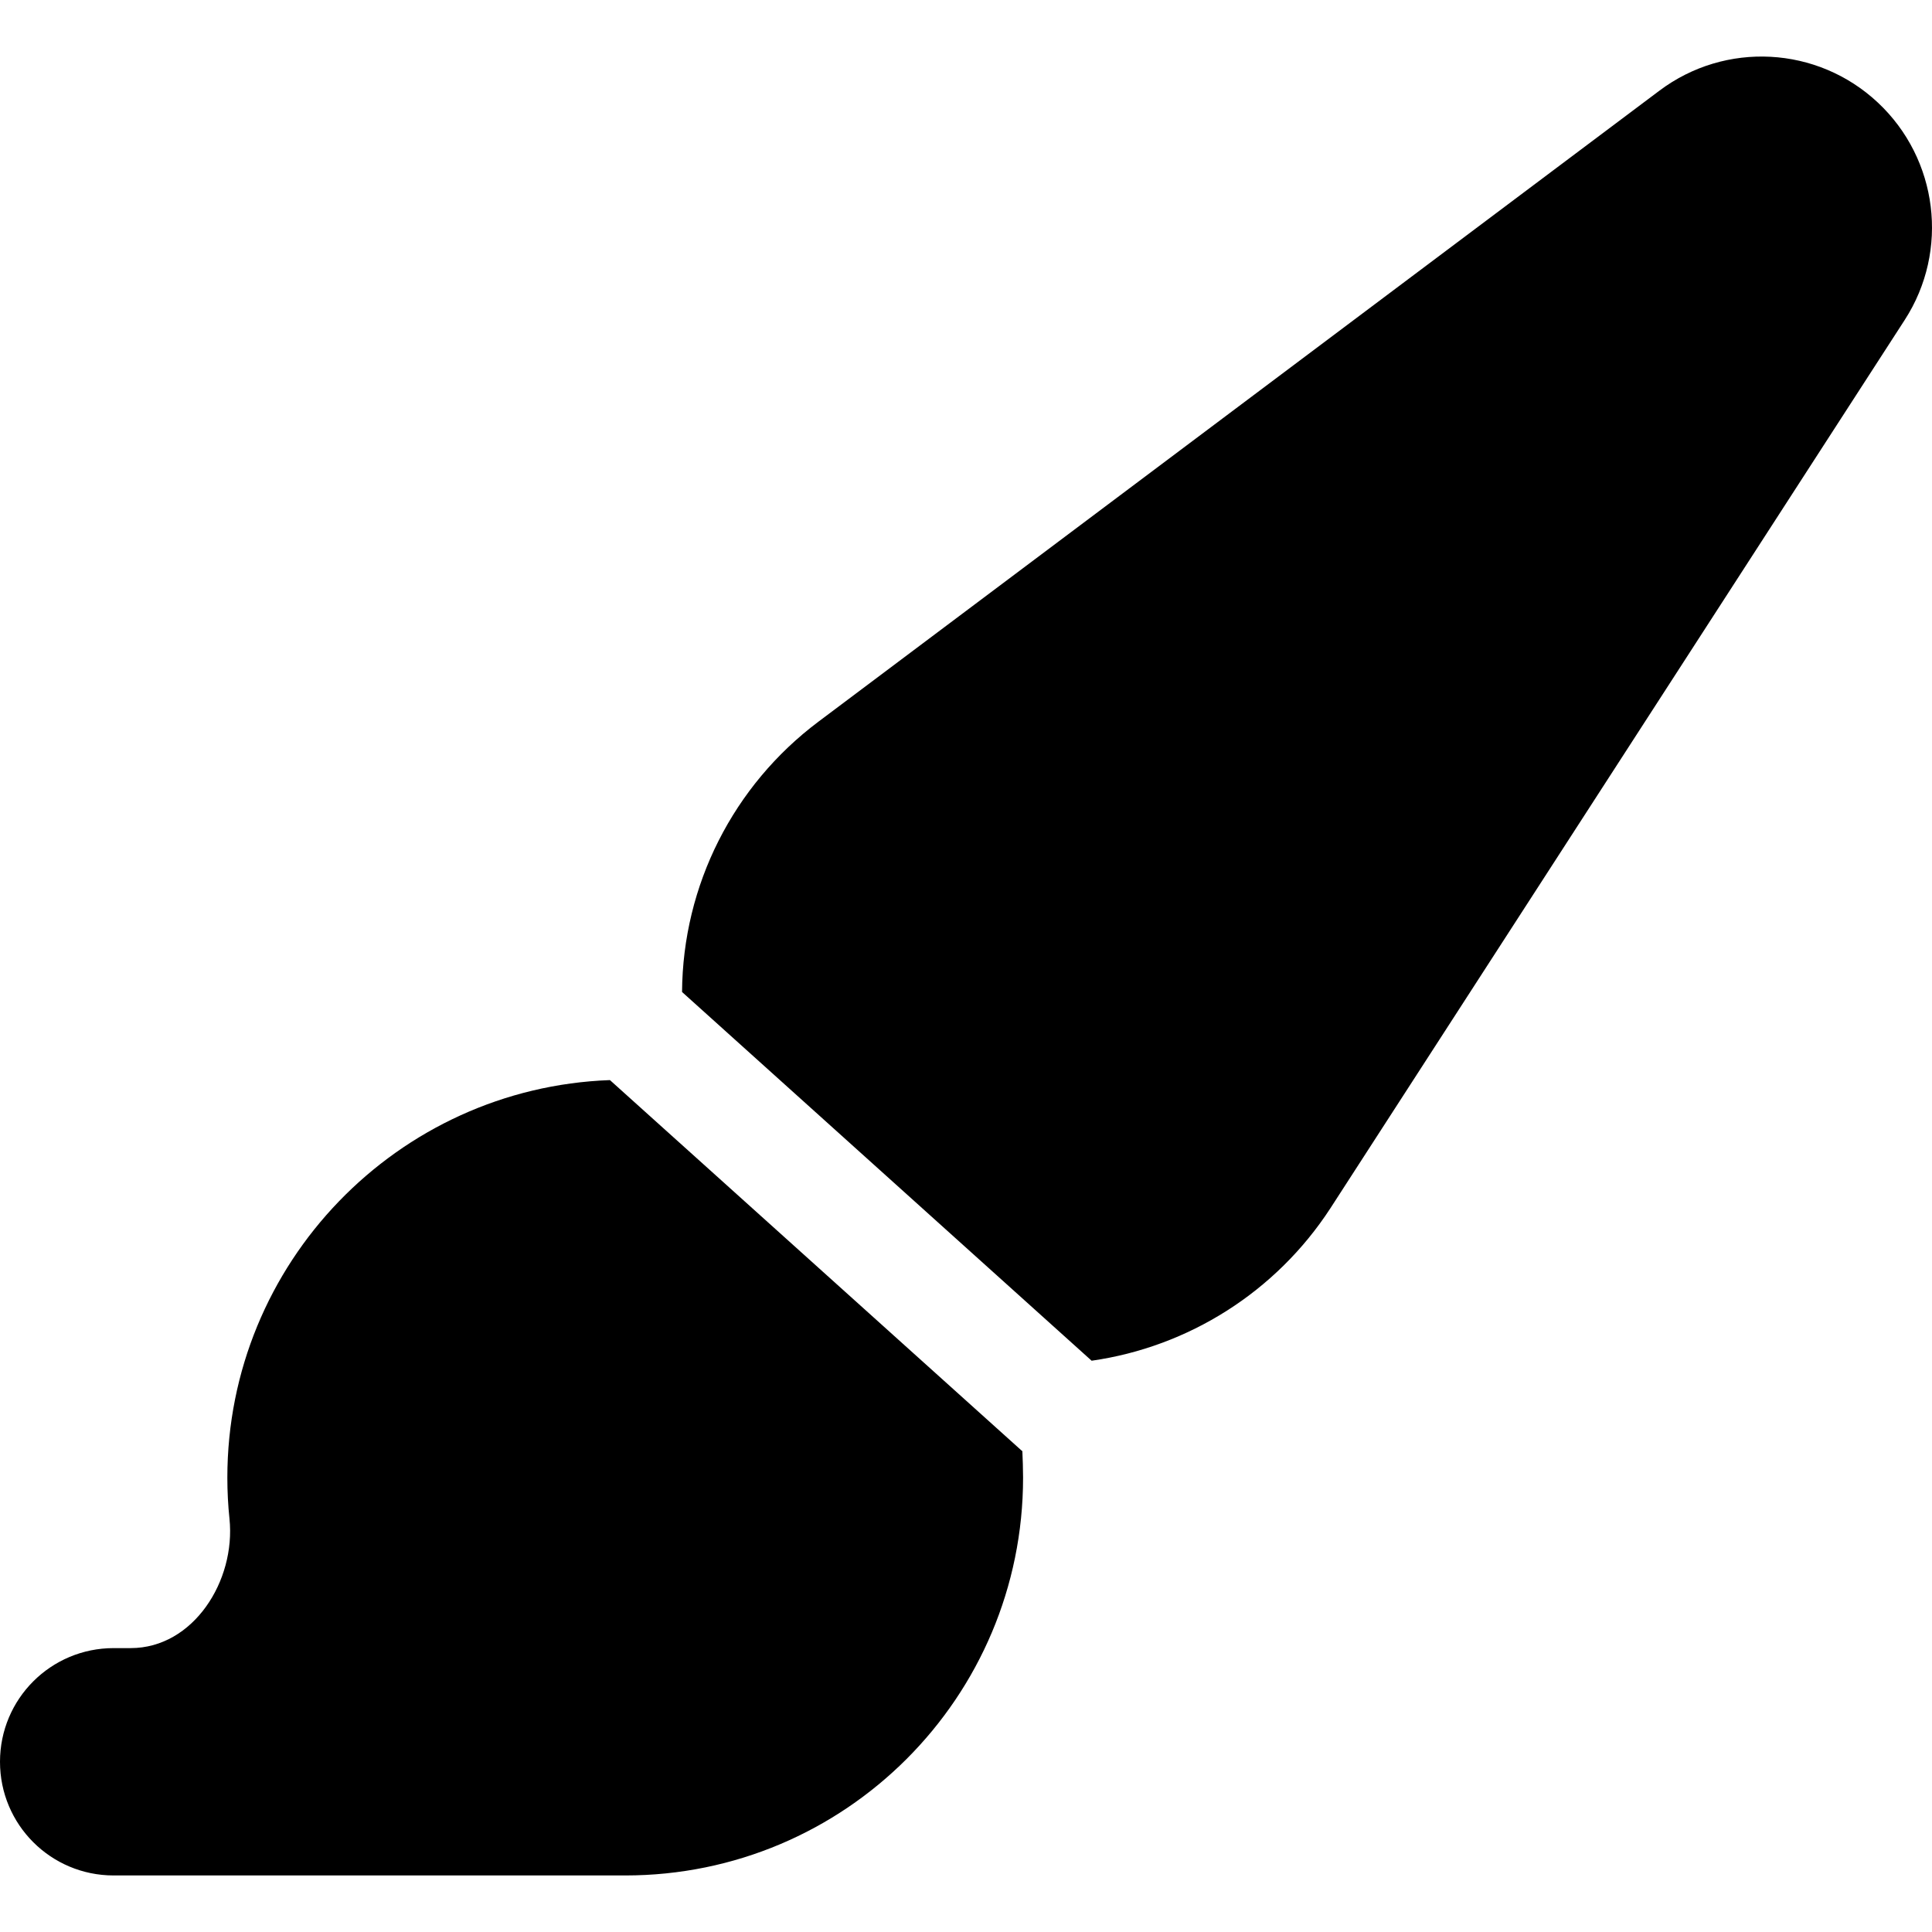
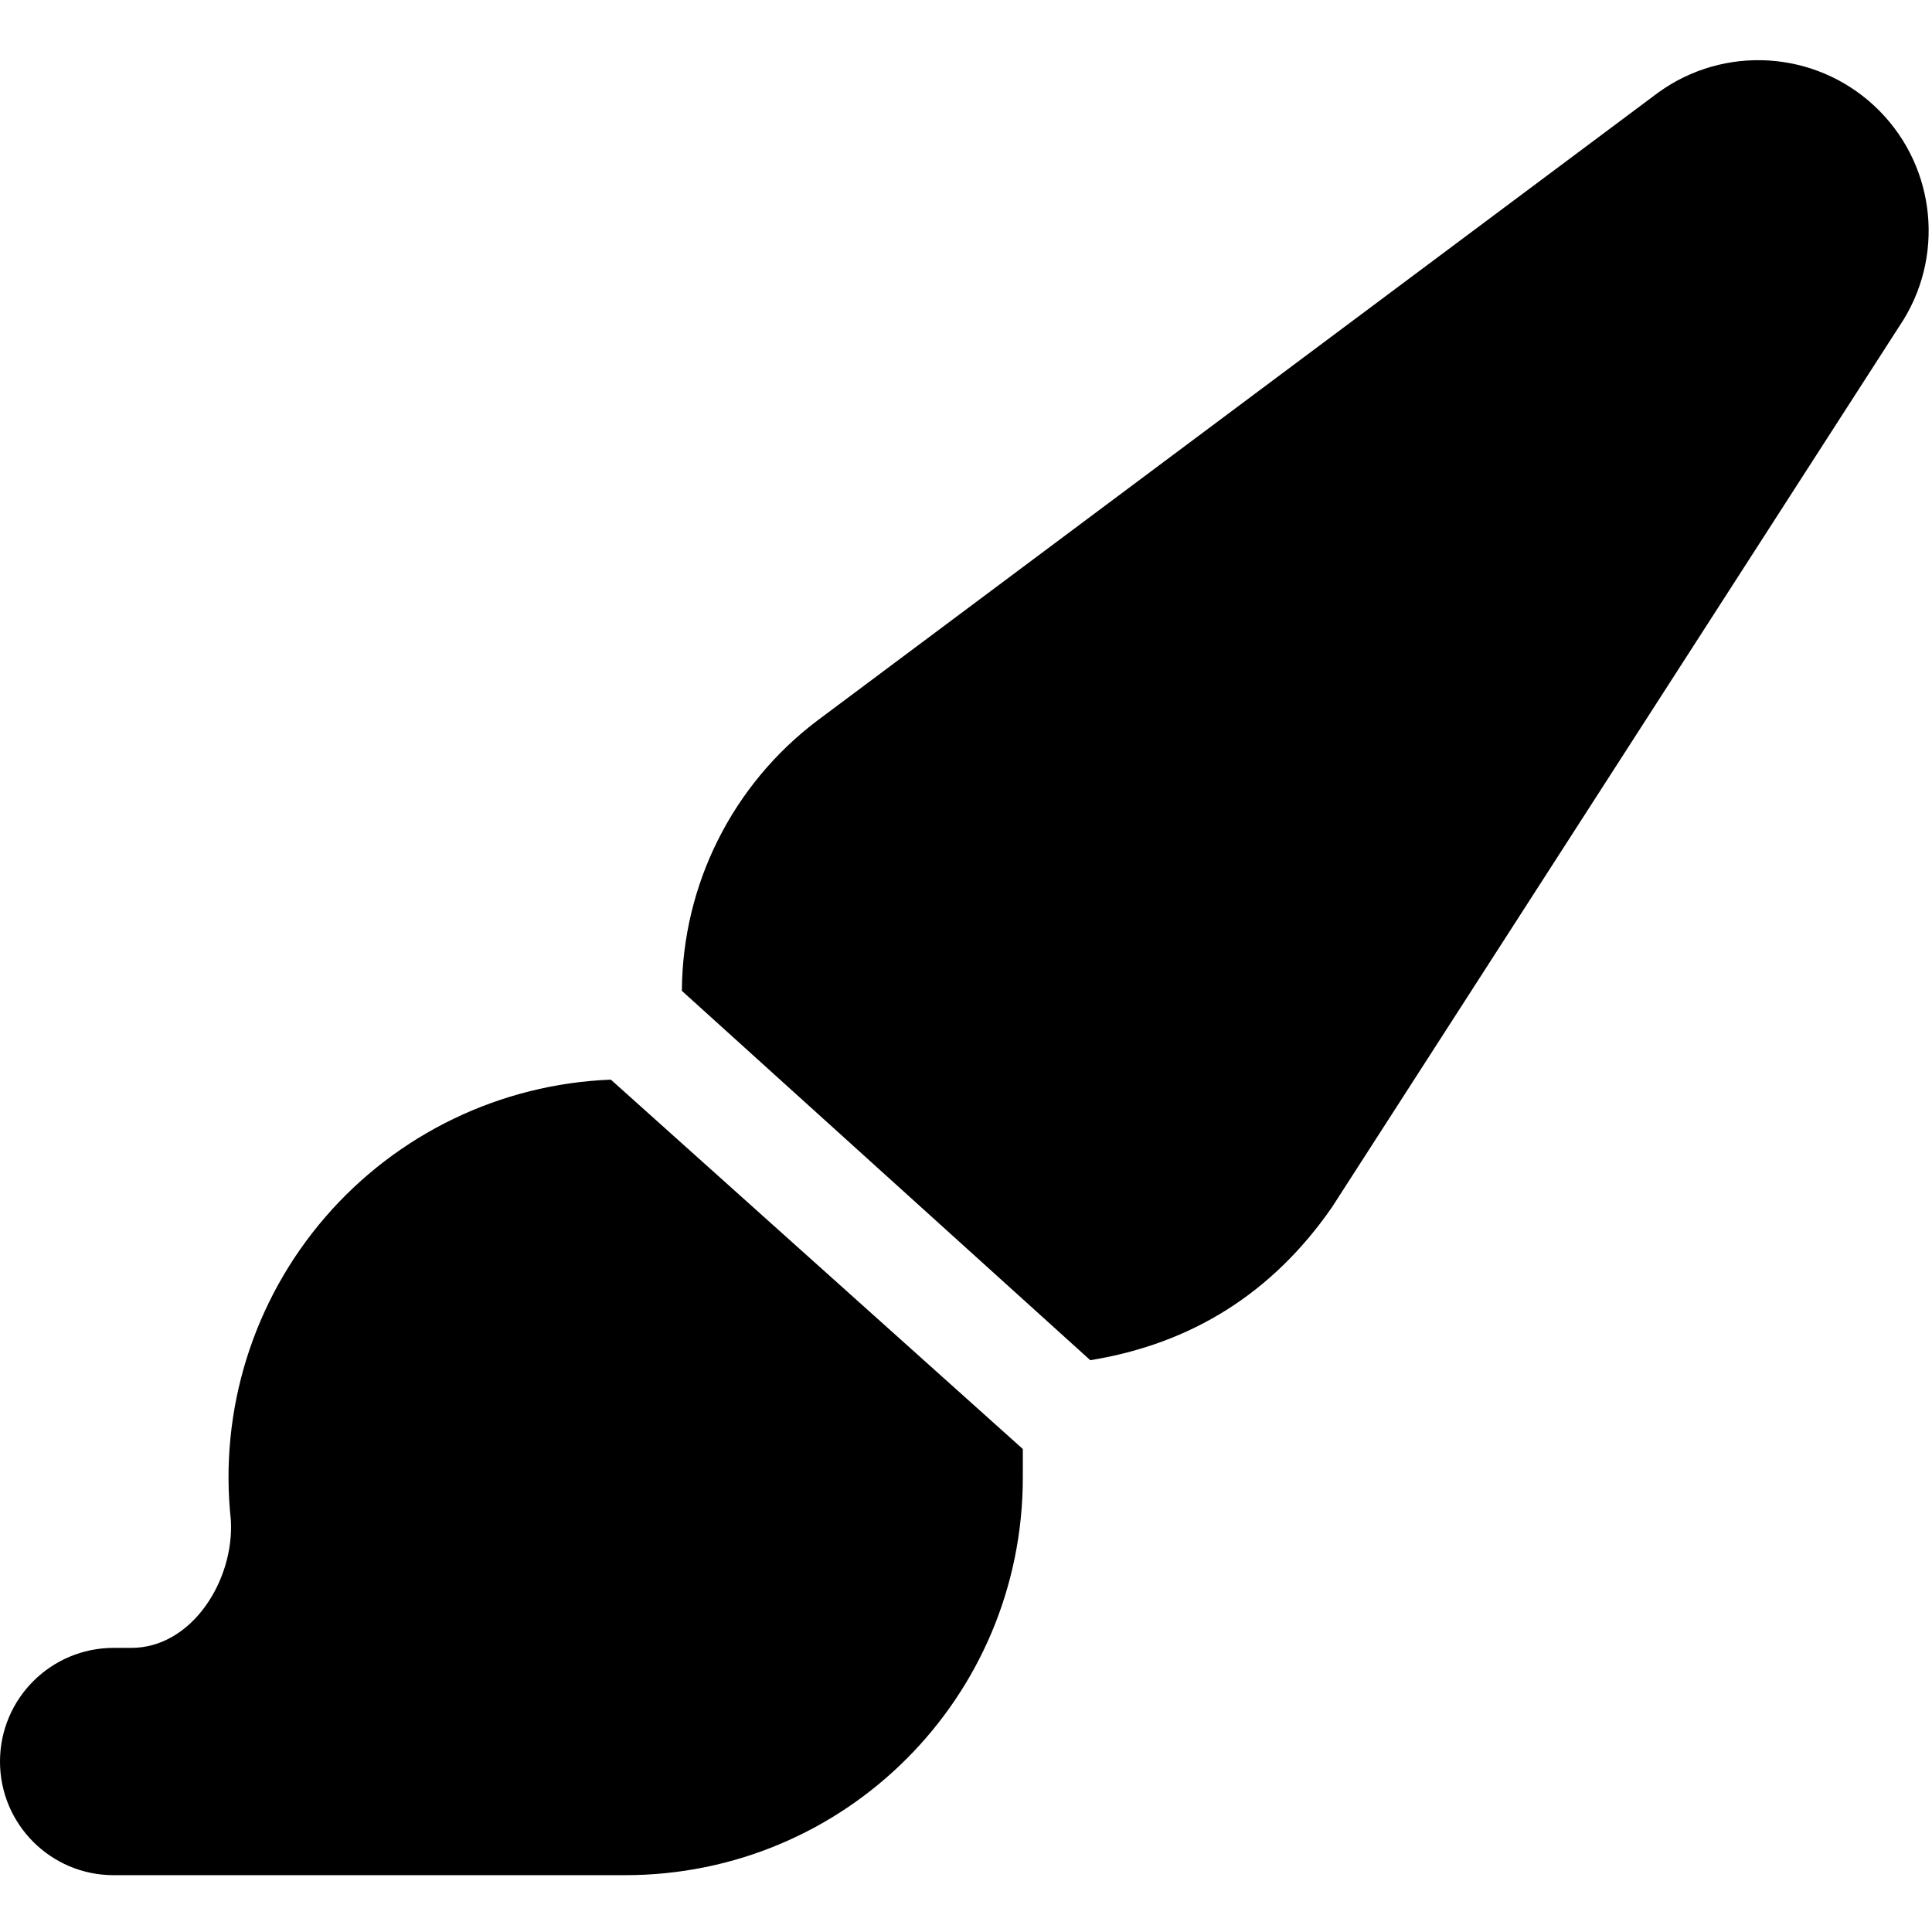
- <svg xmlns="http://www.w3.org/2000/svg" viewBox="0 0 543.868 543.868" version="1.1" id="svg1" width="543.868" height="543.868">
-   <defs id="defs1" />
-   <path d="m 307.3,383.05 c 27.3,-3.9 51.9,-19.4 67.2,-42.9 l 161.7,-250.1 c 12.6,-19.5 9.4,-45.3 -7.6,-61.2 -17,-15.9 -42.9,-17.3 -61.5,-3.3 l -236.7,177.6 c -24,18 -38.2,46.1 -38.4,76.1 z m -19.6,25.4 -116,-104.4 c -59.8,2.2 -107.7,51.5 -107.7,111.9 0,3.9 0.2,7.8 0.6,11.6 1.8,17.5 -10.2,36.4 -27.8,36.4 h -4.8 c -17.7,0 -32,14.3 -32,32 0,17.7 14.3,32 32,32 H 176 c 61.9,0 112,-50.1 112,-112 0,-2.5 -0.1,-5 -0.2,-7.5 z" id="path1" />
+ <svg xmlns="http://www.w3.org/2000/svg" viewBox="0 0 544 544">
+   <path d="M307 383q43-7 68-43L536 90a48 48 0 0 0-69-64L230 203a96 96 0 0 0-38 76zm-19 25L172 304A112 112 0 0 0 65 428c1 17-11 36-28 36h-5a32 32 0 1 0 0 64h144c62 0 112-50 112-112z" />
</svg>
